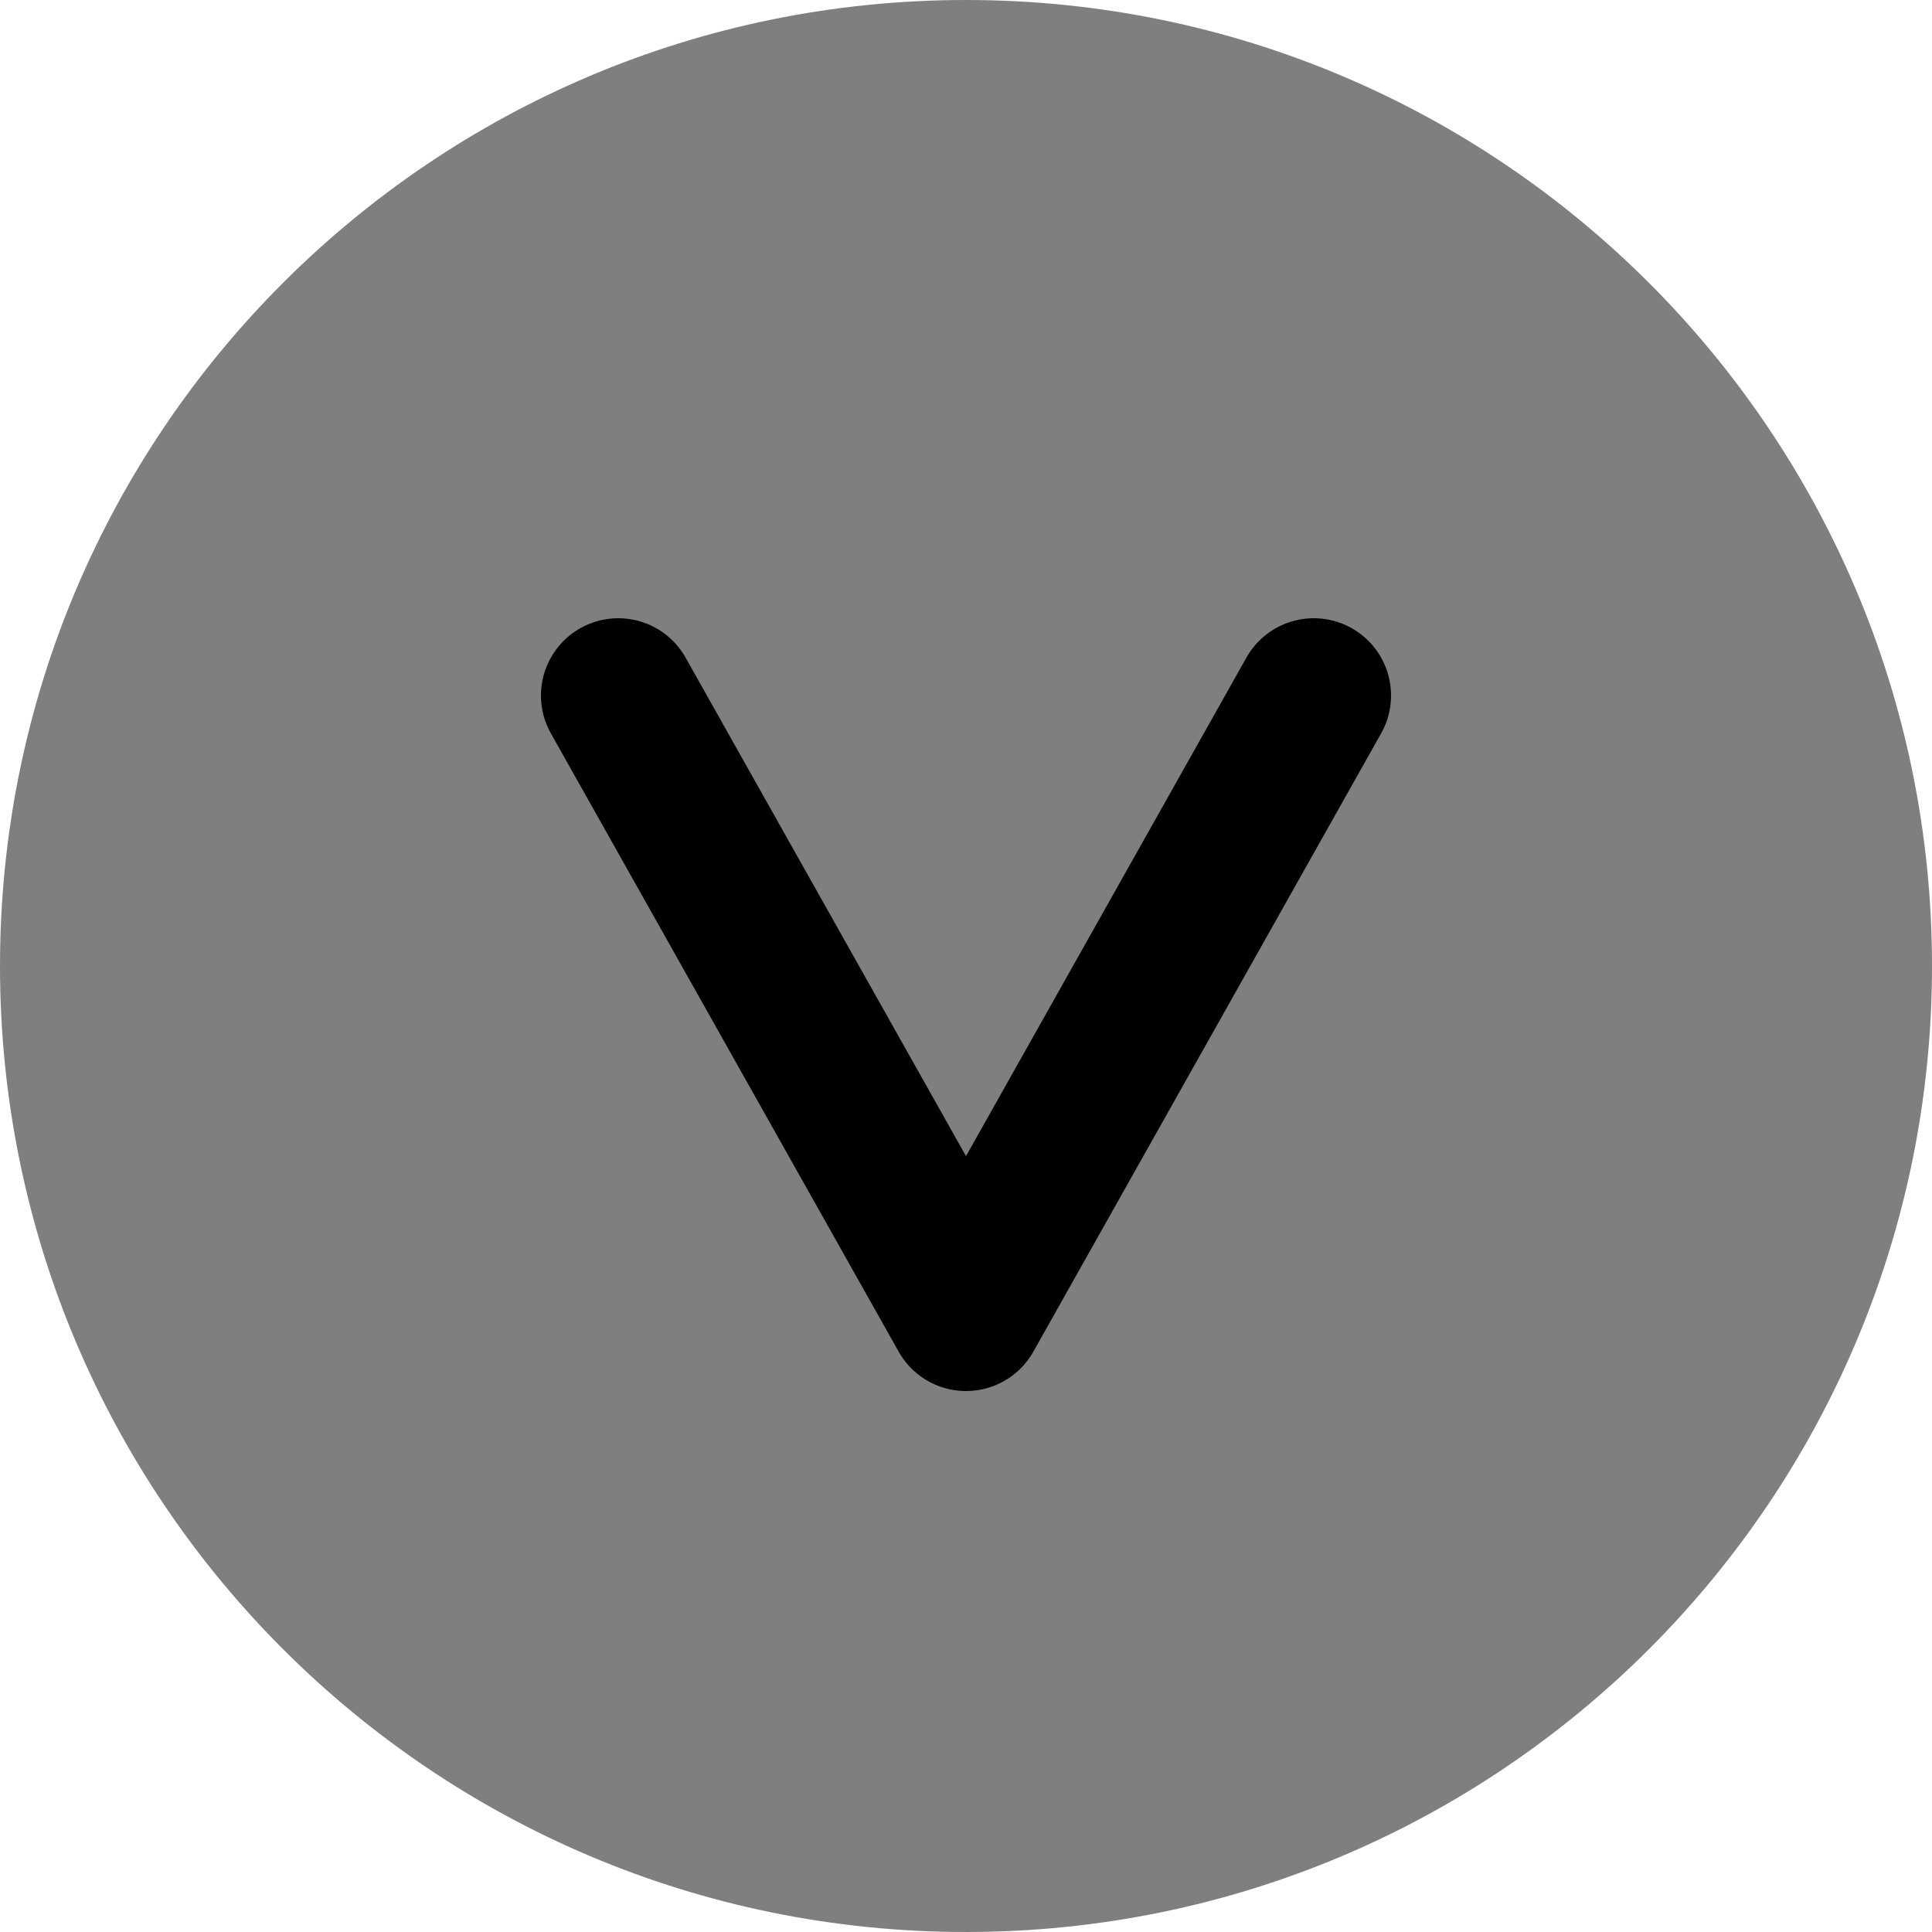
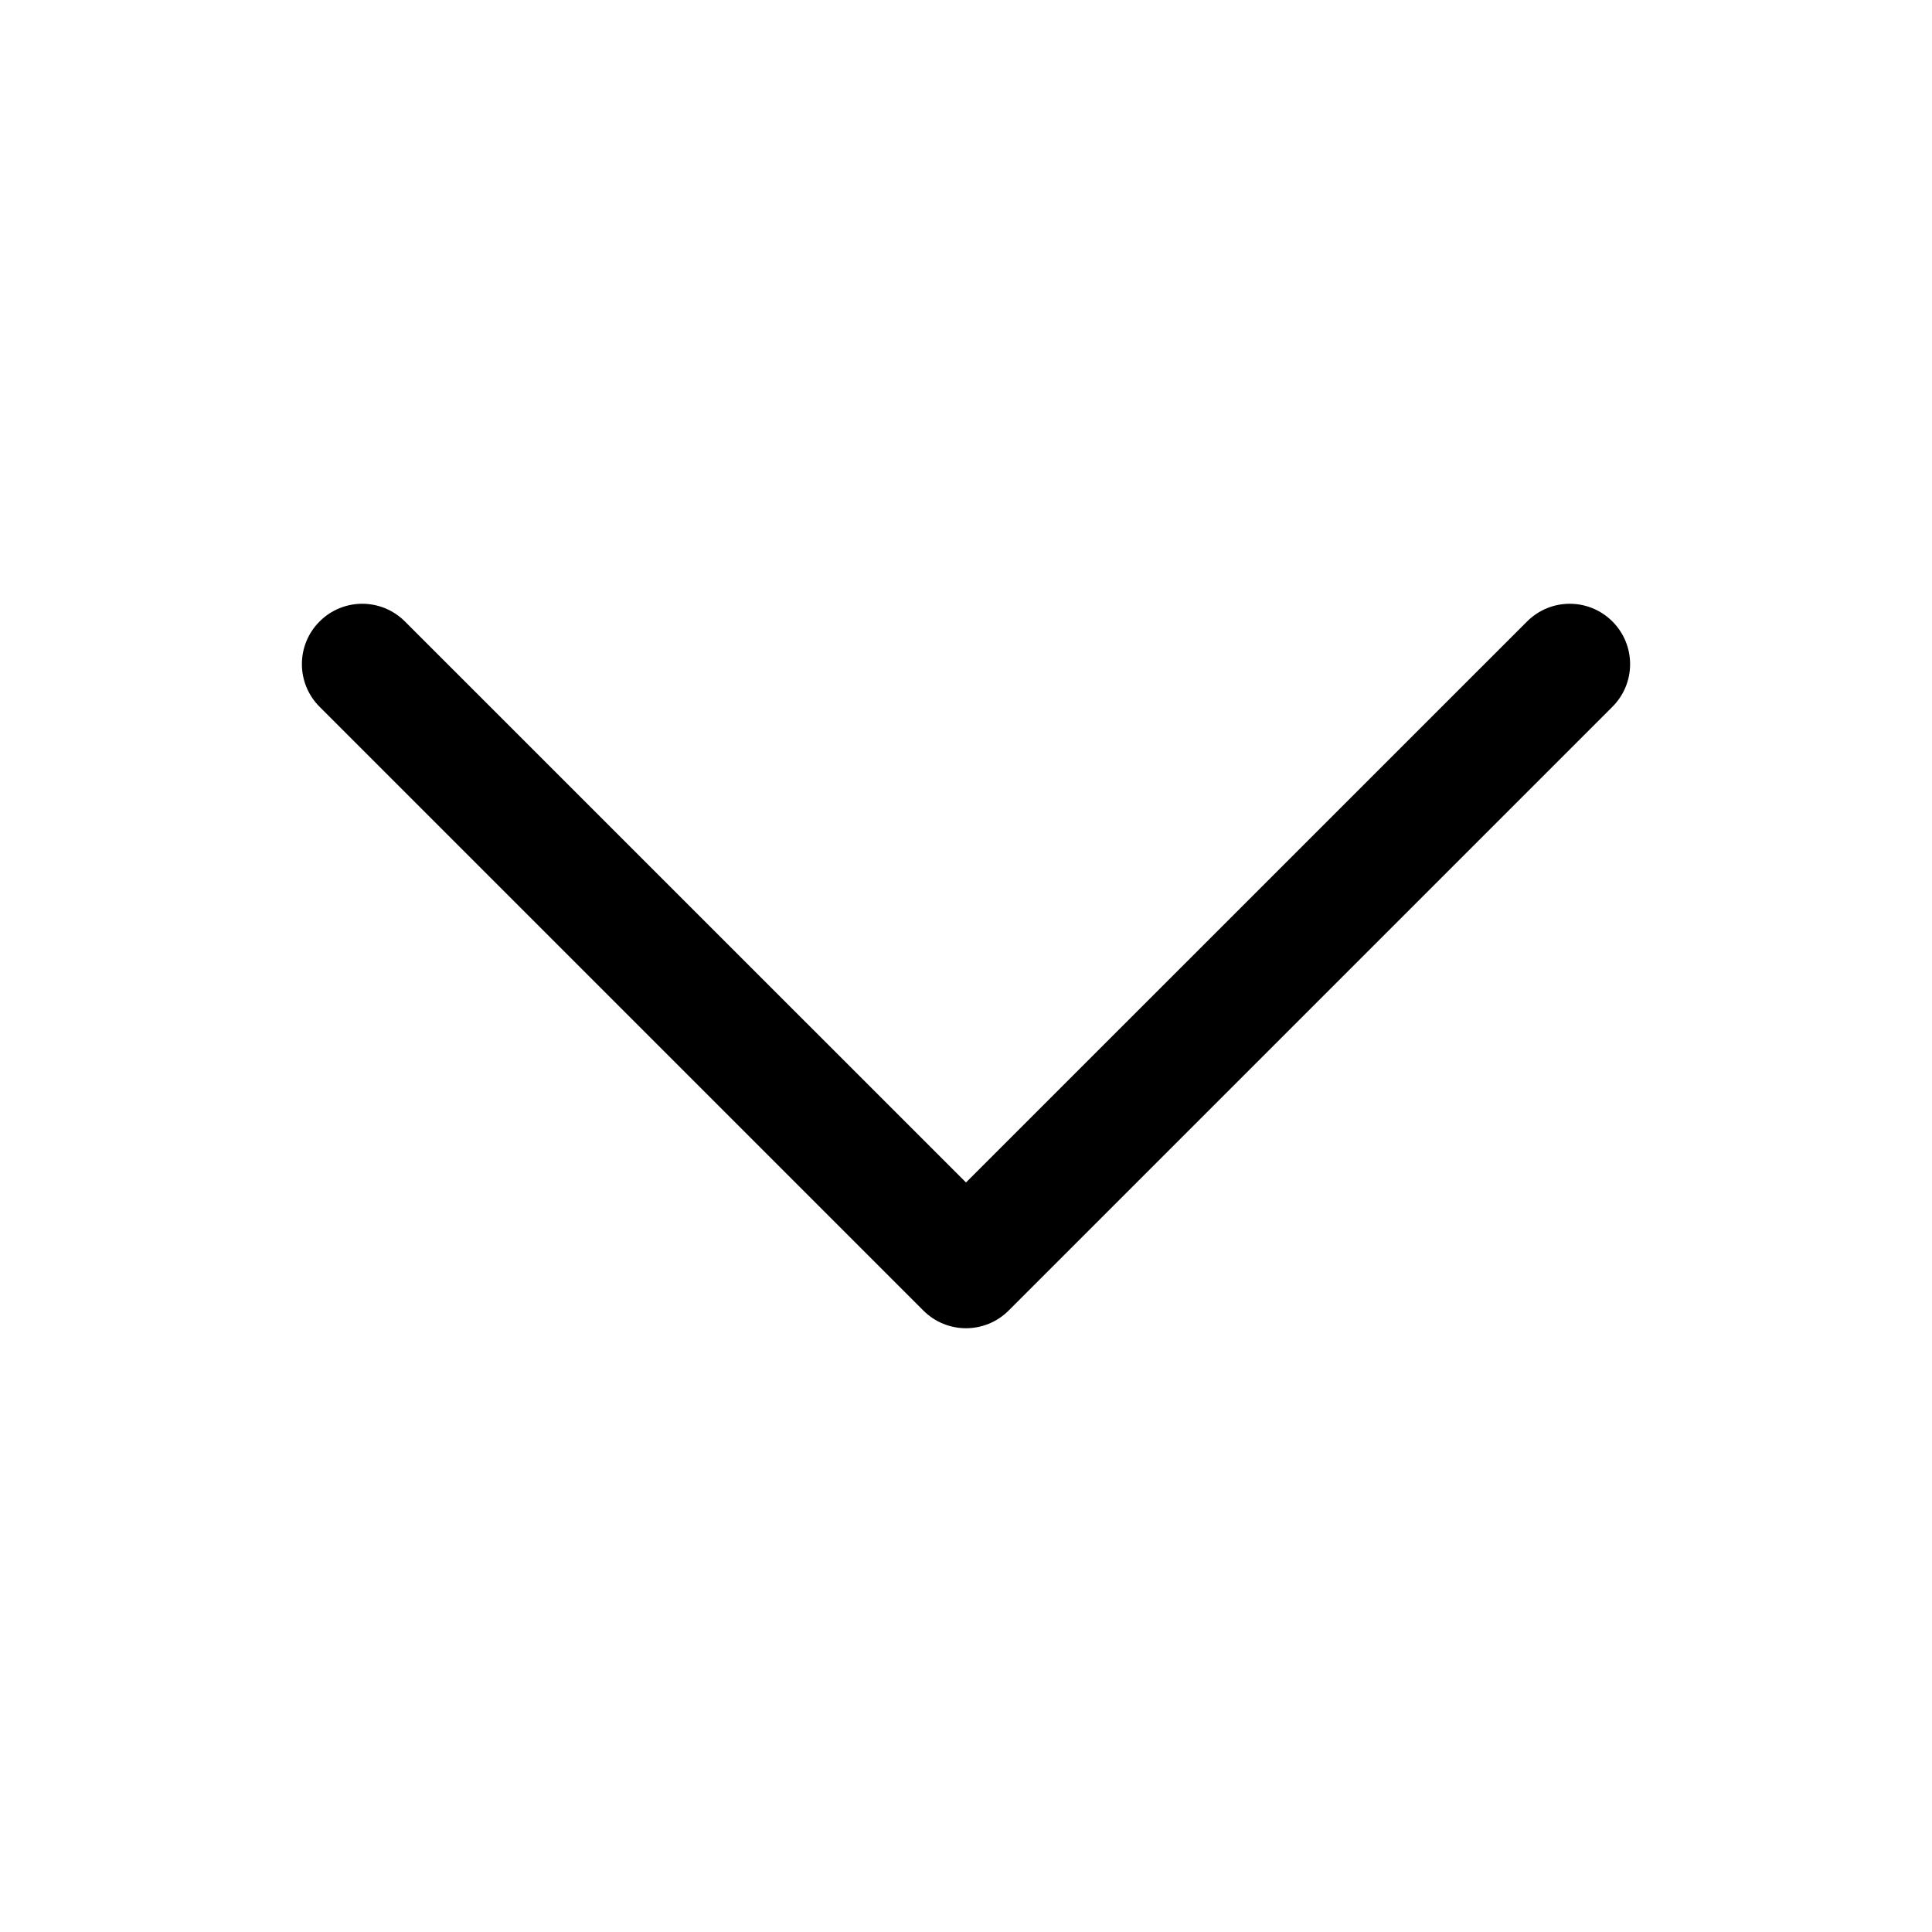
- <svg xmlns="http://www.w3.org/2000/svg" width="25" height="25" viewBox="0 0 25 25" fill="none">
-   <circle cx="12.5" cy="12.5" r="12.5" transform="rotate(-180 12.5 12.5)" fill="currentColor" fill-opacity="0.5" />
-   <path d="M8 9L12.5 17L17 9" stroke="currentColor" stroke-width="2" stroke-linecap="round" stroke-linejoin="round" />
+ <svg xmlns="http://www.w3.org/2000/svg" width="24" height="24" viewBox="0 0 24 24">
+   <path fill-rule="evenodd" clip-rule="evenodd" d="M3.97 7.72C4.263 7.427 4.737 7.427 5.03 7.72L12 14.689L18.97 7.72C19.263 7.427 19.737 7.427 20.03 7.72C20.323 8.013 20.323 8.487 20.03 8.78L12.53 16.28C12.237 16.573 11.763 16.573 11.47 16.28L3.97 8.78C3.677 8.487 3.677 8.013 3.97 7.72Z" />
</svg>
